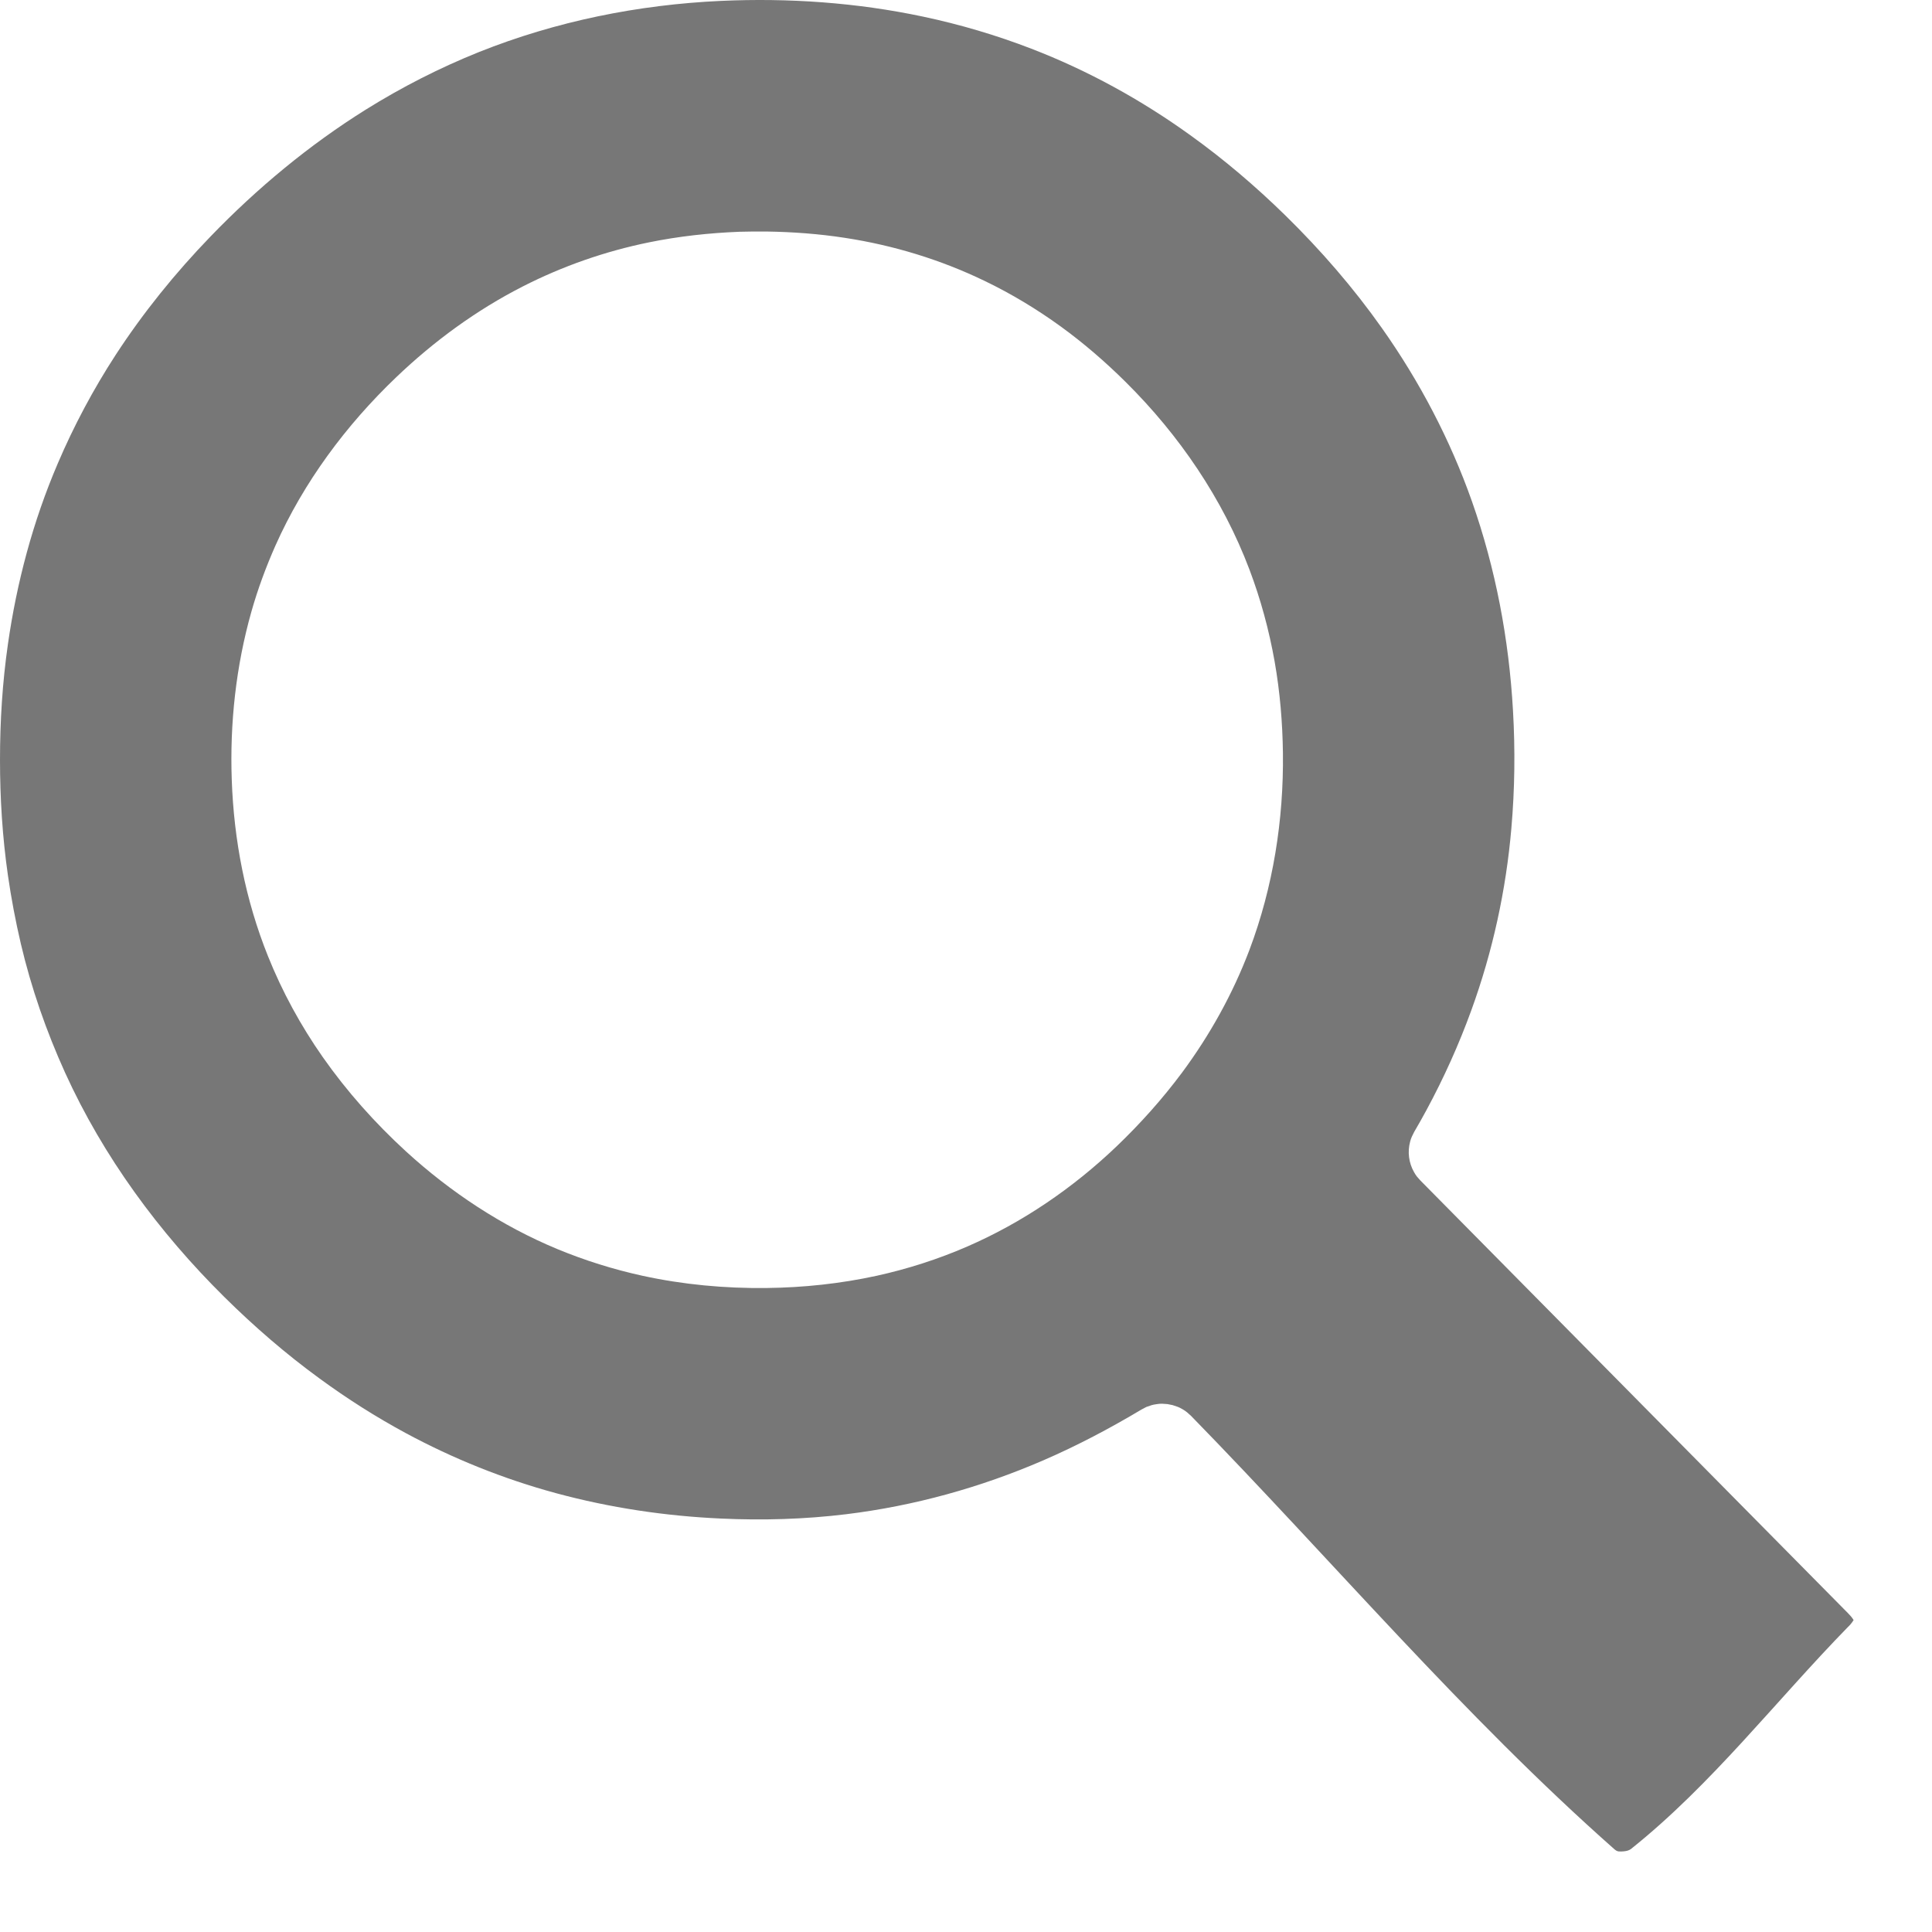
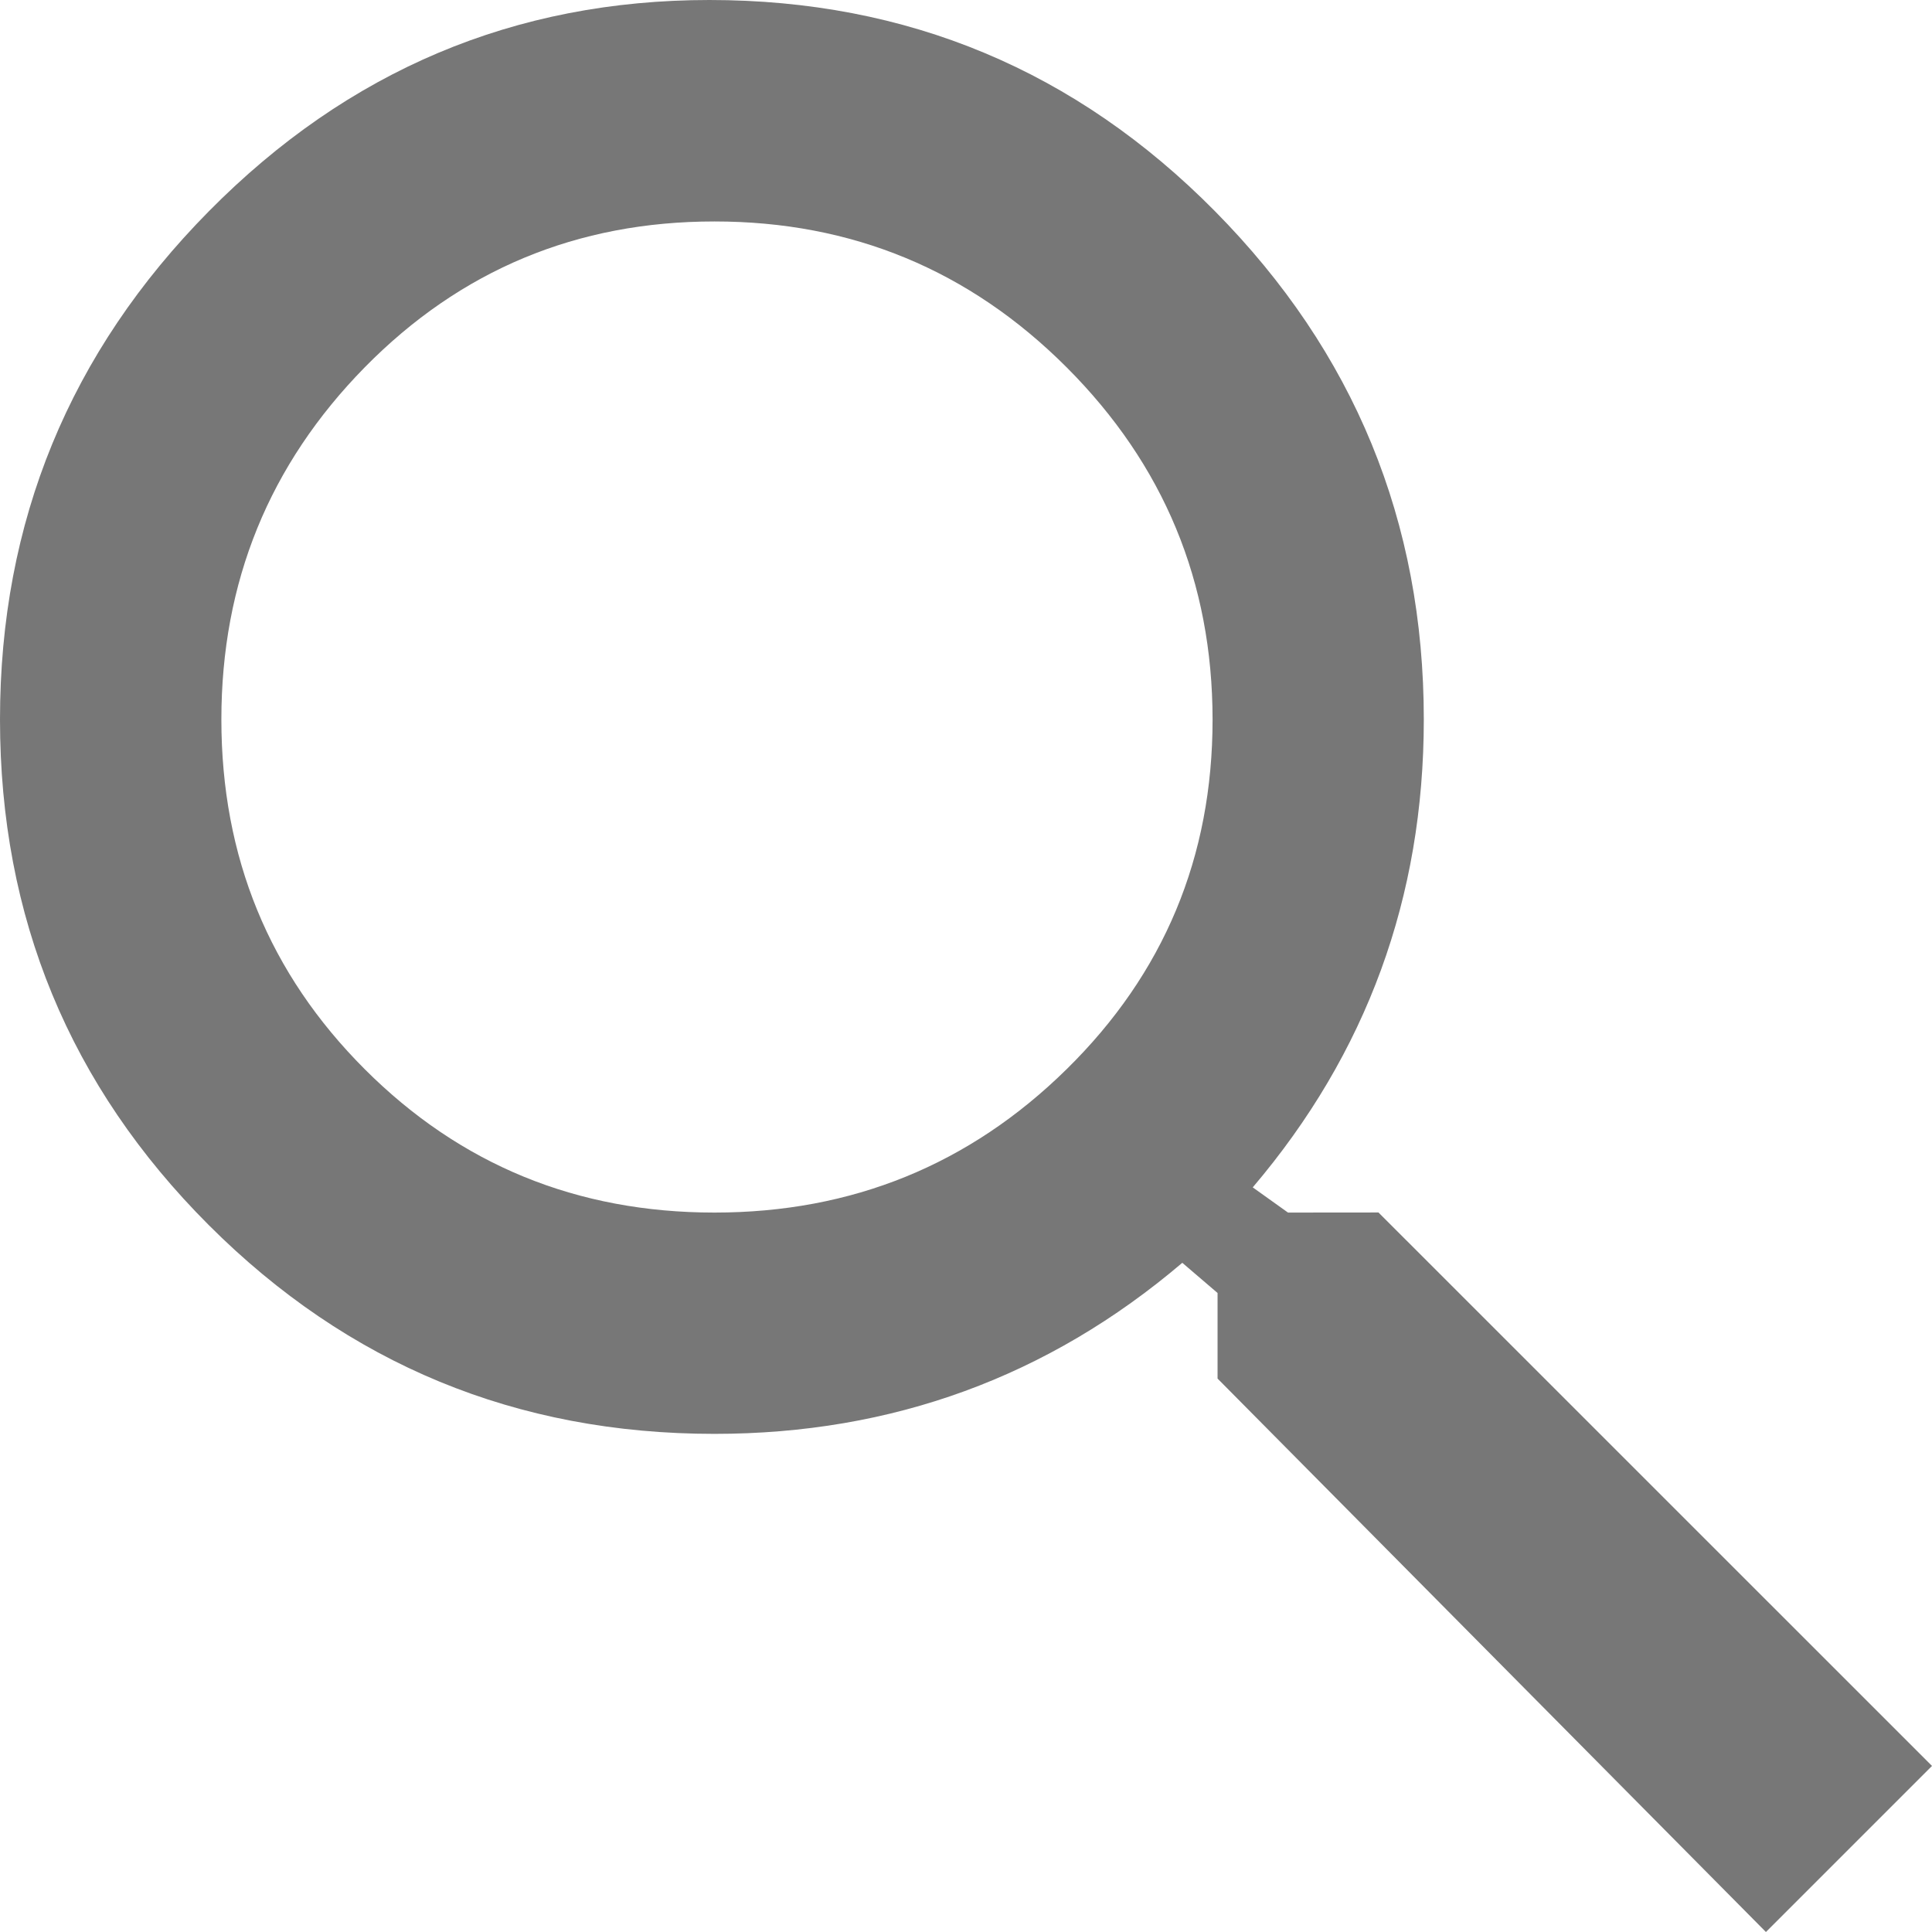
<svg xmlns="http://www.w3.org/2000/svg" width="100%" height="100%" viewBox="0 0 24 24" version="1.1" xml:space="preserve" style="fill-rule:evenodd;clip-rule:evenodd;stroke-linejoin:round;stroke-miterlimit:1.414;">
-   <path d="M14.567,17.455c0.056,0.019 0.072,0.021 0.123,0.051c0.051,0.03 0.061,0.043 0.105,0.082c1.754,1.796 3.381,3.724 5.262,5.386c0.016,0.013 0.031,0.023 0.051,0.025c0.021,0.002 0.041,0.001 0.062,-0.001c0.031,-0.003 0.063,-0.009 0.089,-0.028c1.005,-0.802 1.798,-1.838 2.696,-2.758c0.016,-0.016 0.016,-0.015 0.031,-0.032c0.013,-0.015 0.024,-0.03 0.035,-0.047l0.005,-0.008c-0.019,-0.032 -0.043,-0.059 -0.07,-0.086l-5.312,-5.375c-0.038,-0.043 -0.05,-0.053 -0.078,-0.103c-0.066,-0.115 -0.083,-0.252 -0.049,-0.379c0.015,-0.056 0.025,-0.068 0.05,-0.12c0.052,-0.089 0.103,-0.179 0.152,-0.27c0.216,-0.4 0.403,-0.814 0.558,-1.241c0.265,-0.728 0.432,-1.494 0.498,-2.265c0.042,-0.484 0.048,-0.971 0.02,-1.457c-0.05,-0.886 -0.215,-1.764 -0.51,-2.601c-0.27,-0.765 -0.651,-1.491 -1.119,-2.153c-0.356,-0.504 -0.761,-0.97 -1.201,-1.401c-0.368,-0.36 -0.76,-0.694 -1.178,-0.994c-0.609,-0.439 -1.274,-0.805 -1.975,-1.075c-0.436,-0.168 -0.885,-0.301 -1.343,-0.398c-0.824,-0.175 -1.671,-0.234 -2.512,-0.196c-1.029,0.047 -2.049,0.253 -3.006,0.635c-0.488,0.196 -0.959,0.436 -1.406,0.715c-0.706,0.441 -1.351,0.977 -1.929,1.576c-0.438,0.453 -0.836,0.945 -1.18,1.473c-0.278,0.428 -0.519,0.88 -0.719,1.349c-0.307,0.716 -0.509,1.475 -0.619,2.246c-0.068,0.474 -0.098,0.954 -0.098,1.433c0,0.479 0.03,0.959 0.098,1.433c0.041,0.286 0.095,0.571 0.161,0.853c0.129,0.549 0.316,1.086 0.549,1.6c0.475,1.045 1.166,1.984 1.981,2.79c0.369,0.365 0.763,0.706 1.183,1.012c0.339,0.248 0.694,0.474 1.064,0.674c0.593,0.32 1.222,0.573 1.872,0.749c0.669,0.181 1.357,0.284 2.049,0.315c0.519,0.024 1.04,0.009 1.556,-0.054c0.843,-0.103 1.668,-0.332 2.447,-0.669c0.421,-0.182 0.827,-0.397 1.221,-0.632l0.059,-0.031c0.056,-0.019 0.069,-0.027 0.128,-0.035c0.059,-0.009 0.074,-0.005 0.134,-0.001c0.021,0.004 0.043,0.009 0.065,0.013Zm8.466,2.655l0,0c0.001,-0.002 0.002,-0.003 0.002,-0.005c0.001,-0.001 -0.001,0.003 -0.002,0.005Zm-13.512,-17.234c0.327,0.005 0.654,0.029 0.977,0.079c0.6,0.092 1.185,0.27 1.732,0.534c0.333,0.16 0.651,0.352 0.95,0.569c0.286,0.208 0.553,0.439 0.804,0.688c0.666,0.66 1.205,1.451 1.537,2.329c0.14,0.37 0.244,0.754 0.313,1.143c0.066,0.375 0.098,0.756 0.103,1.136c0.01,0.832 -0.122,1.666 -0.416,2.446c-0.206,0.544 -0.491,1.057 -0.837,1.524c-0.245,0.329 -0.52,0.636 -0.817,0.92c-0.54,0.515 -1.166,0.943 -1.852,1.241c-0.361,0.157 -0.738,0.278 -1.124,0.363c-0.45,0.098 -0.91,0.147 -1.37,0.152c-0.517,0.006 -1.035,-0.042 -1.54,-0.152c-0.361,-0.079 -0.715,-0.19 -1.056,-0.331c-0.694,-0.288 -1.327,-0.707 -1.881,-1.213c-0.385,-0.353 -0.735,-0.745 -1.035,-1.173c-0.273,-0.39 -0.503,-0.811 -0.68,-1.253c-0.28,-0.697 -0.424,-1.441 -0.45,-2.19c-0.025,-0.704 0.052,-1.412 0.244,-2.09c0.079,-0.279 0.18,-0.552 0.297,-0.817c0.352,-0.791 0.878,-1.499 1.503,-2.096c0.468,-0.447 0.995,-0.833 1.572,-1.127c0.494,-0.252 1.021,-0.436 1.565,-0.547c0.372,-0.076 0.748,-0.117 1.128,-0.132c0.111,-0.003 0.222,-0.004 0.333,-0.003Z" style="fill:#777;" />
+   <path d="M17.125,15.063l6.875,6.874l-2.063,2.063l-6.812,-6.875l0,-1.063l-0.438,-0.375c-1.666,1.417 -3.604,2.125 -5.812,2.125c-2.458,0 -4.552,-0.864 -6.281,-2.593c-1.729,-1.729 -2.594,-3.823 -2.594,-6.282c0,-2.458 0.865,-4.562 2.594,-6.312c1.729,-1.75 3.802,-2.625 6.219,-2.625c2.458,0 4.552,0.875 6.281,2.625c1.729,1.75 2.593,3.854 2.593,6.312c0,2.209 -0.708,4.146 -2.125,5.813l0.438,0.313l1.125,-0.001Zm-8.25,0c1.708,0 3.167,-0.593 4.375,-1.781c1.208,-1.187 1.813,-2.635 1.813,-4.344c-0.001,-1.708 -0.605,-3.166 -1.813,-4.375c-1.208,-1.208 -2.667,-1.812 -4.375,-1.812c-1.708,0 -3.156,0.604 -4.344,1.812c-1.187,1.209 -1.781,2.667 -1.781,4.375c0,1.709 0.594,3.157 1.781,4.344c1.188,1.188 2.636,1.781 4.344,1.781Z" style="fill:#777;fill-rule:nonzero;" />
</svg>
